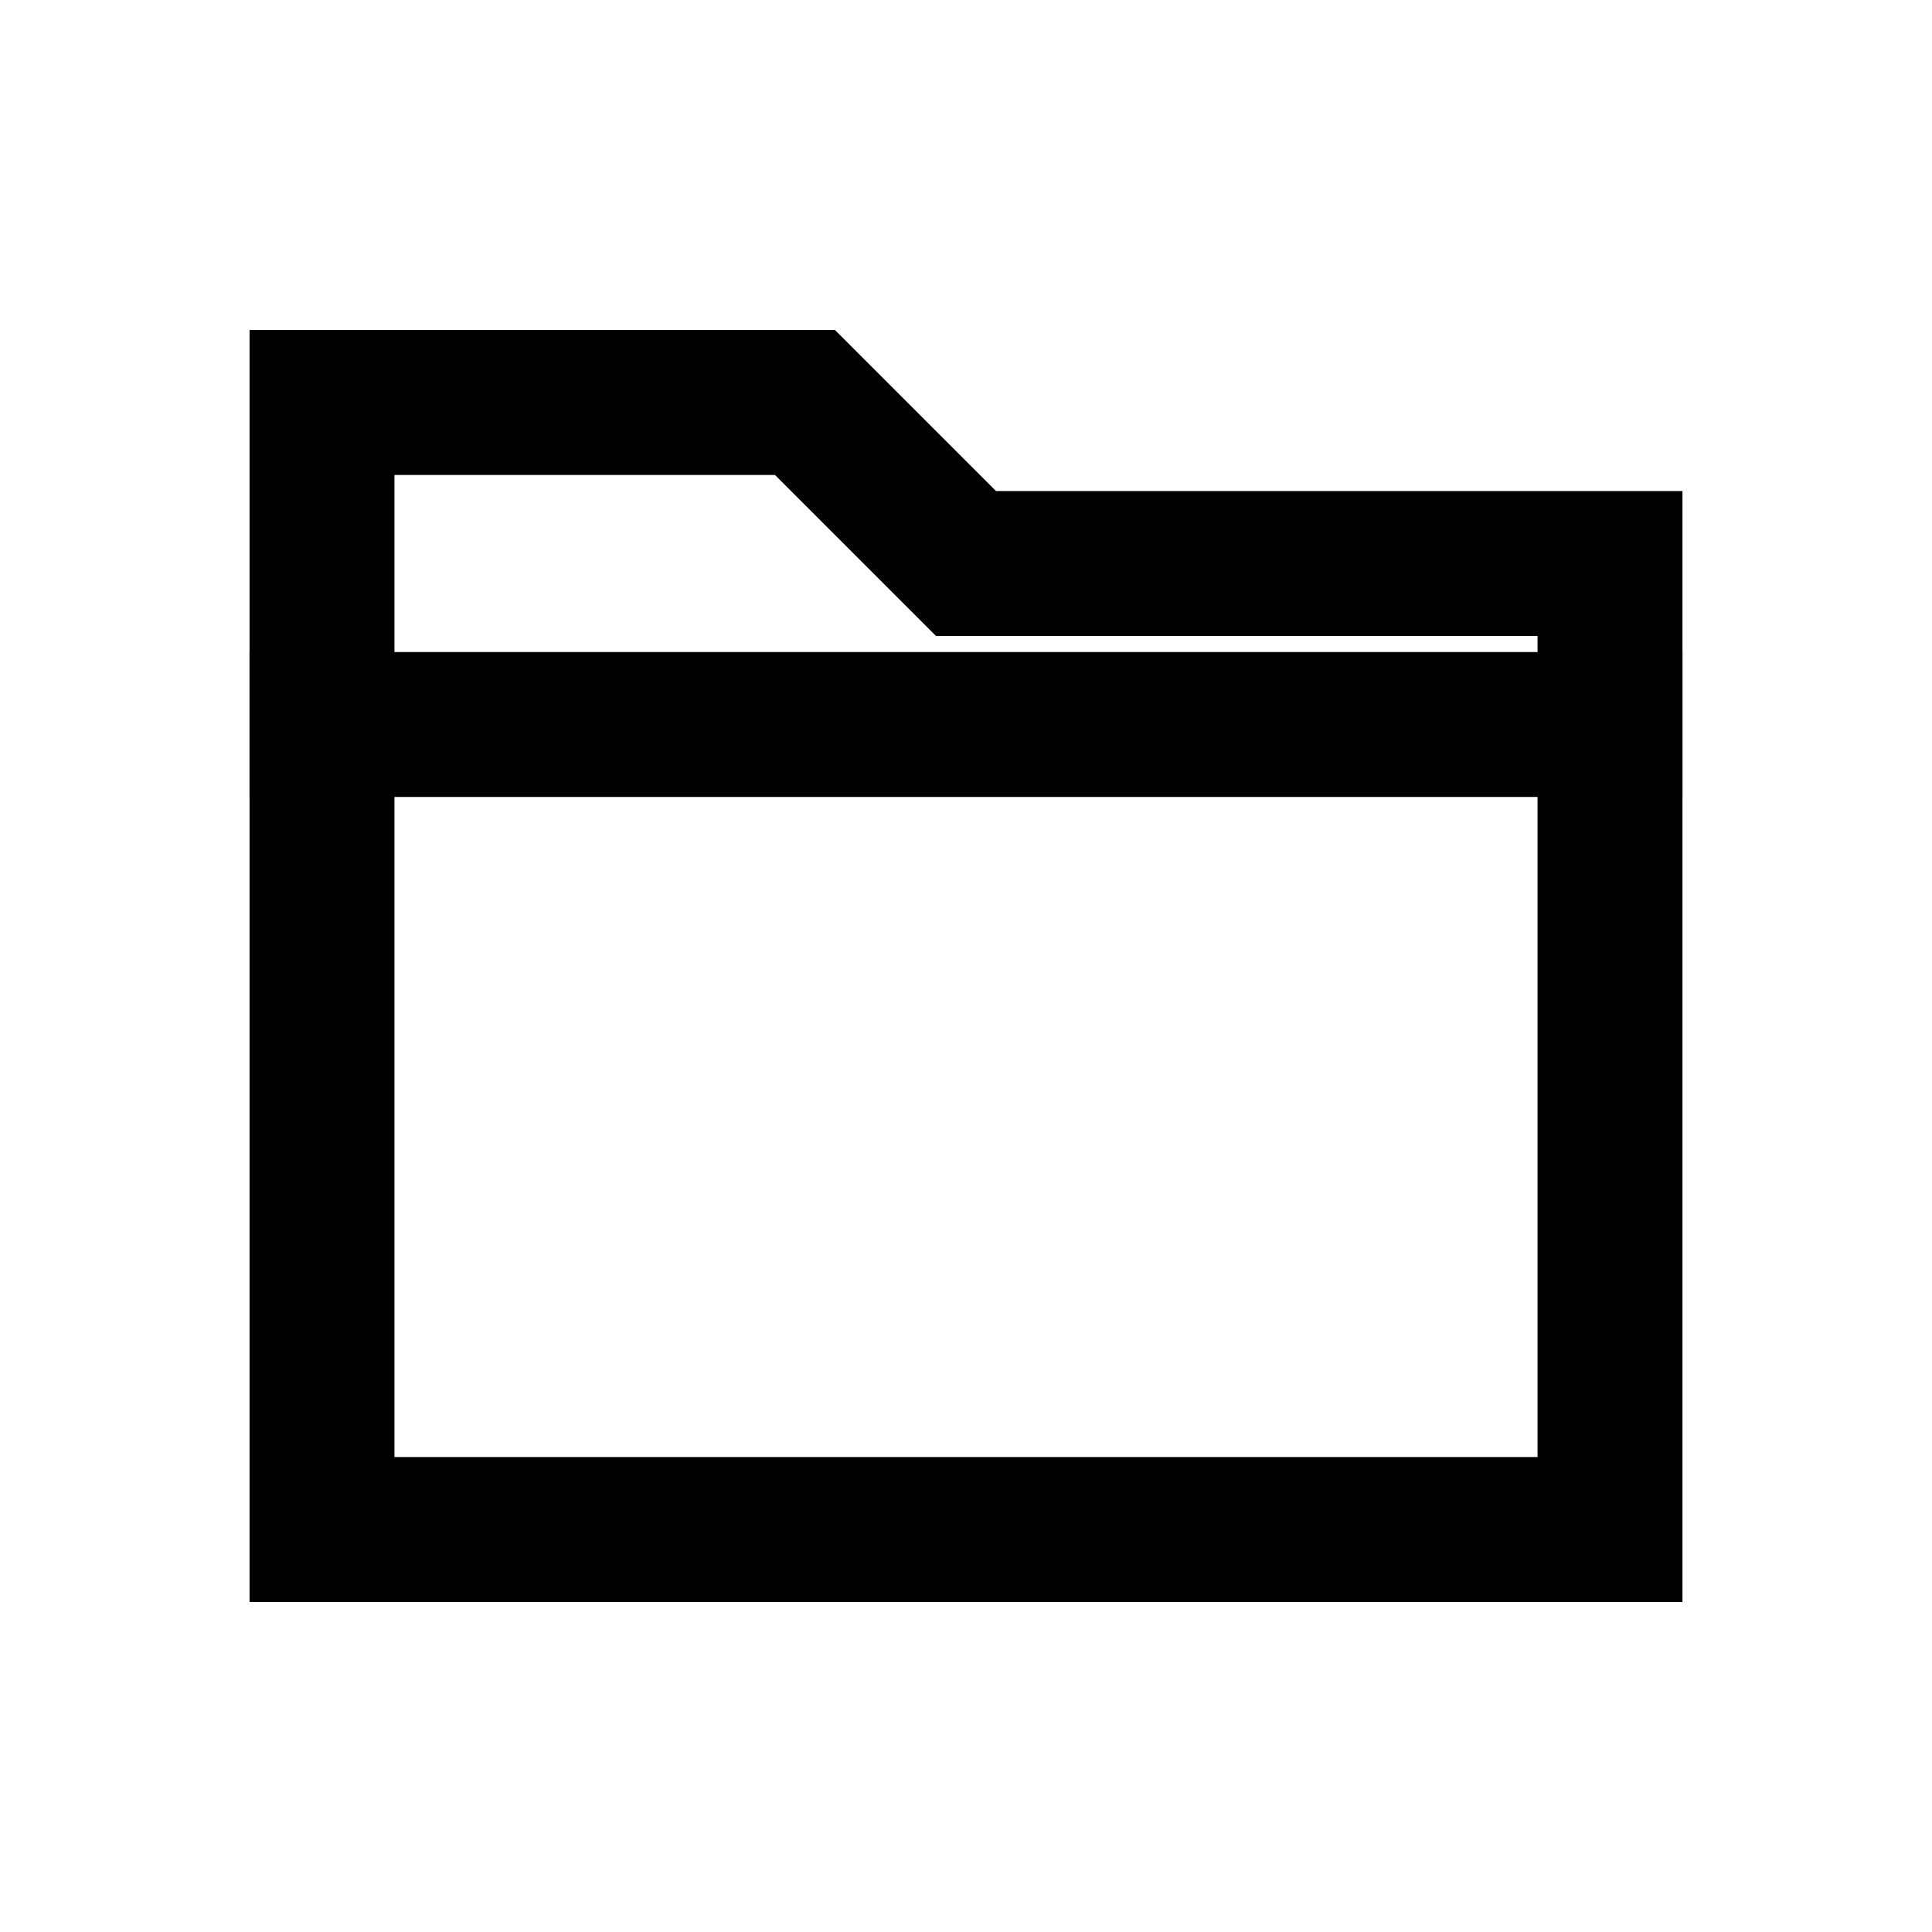
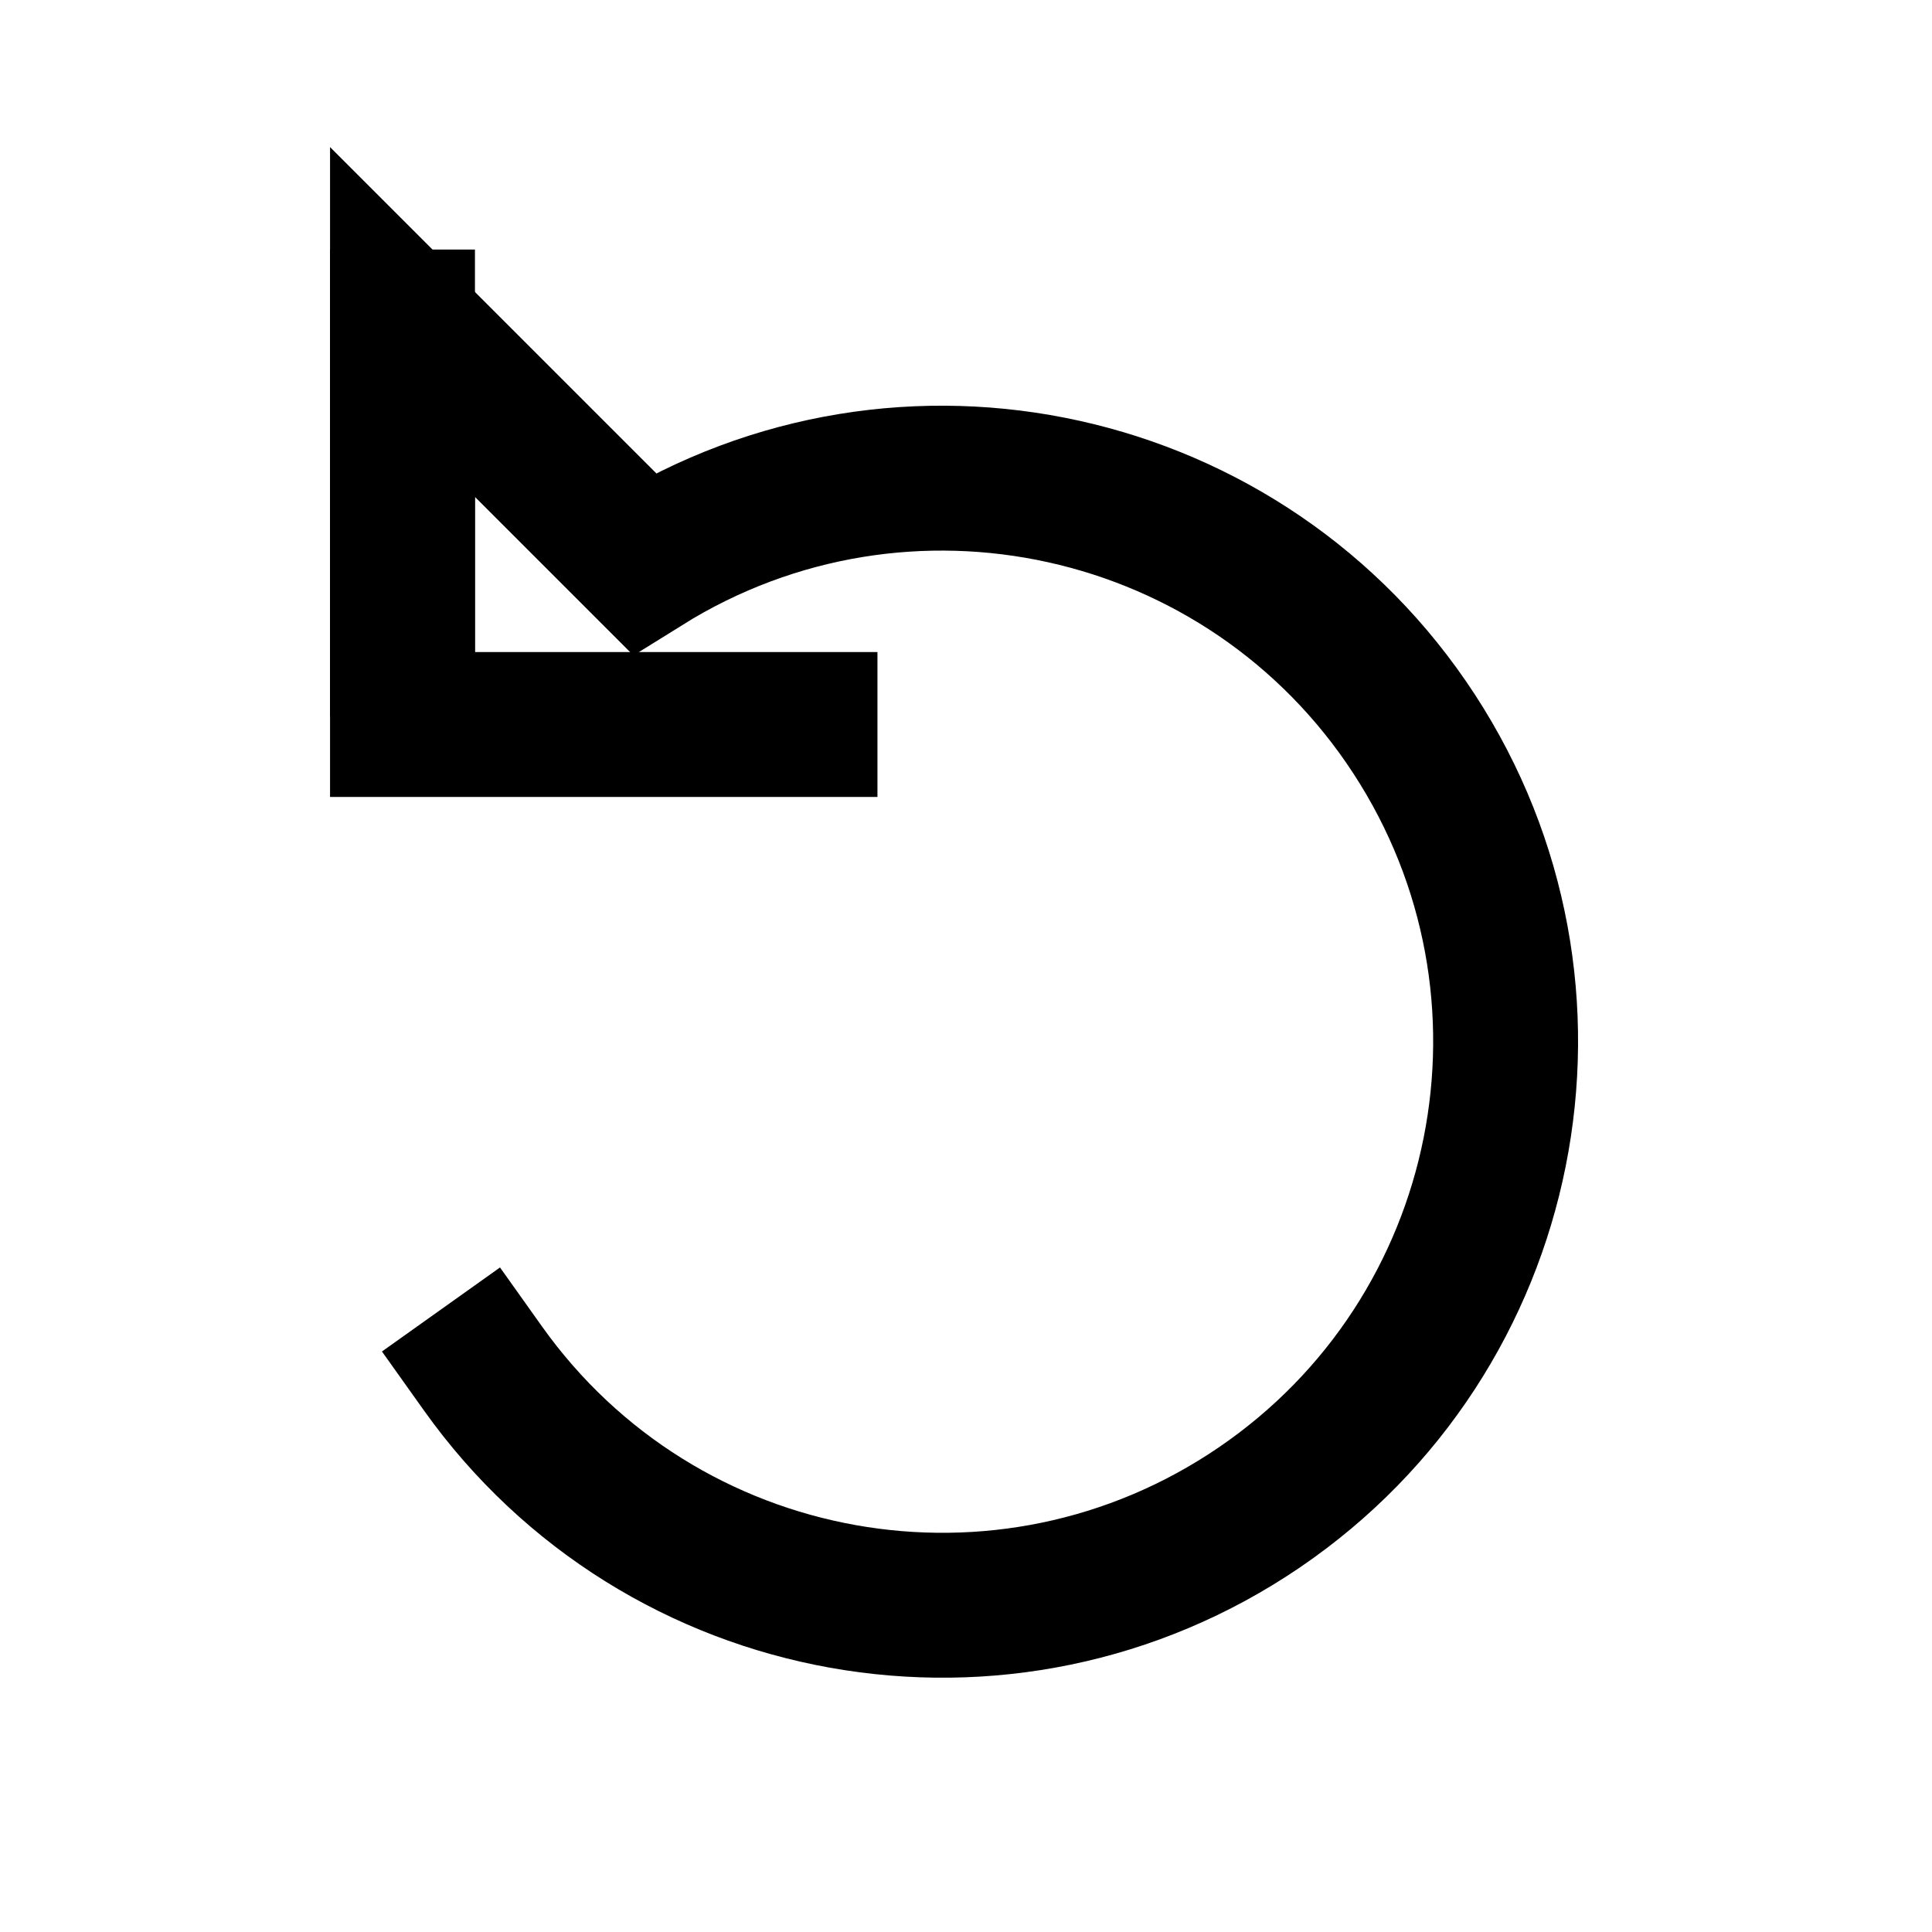
<svg xmlns="http://www.w3.org/2000/svg" viewBox="0 0 24 24" fill="none" stroke="currentColor" stroke-width="1.8" stroke-linecap="square" stroke-linejoin="miter">
-   <path d="M4 5h6l2 2h8v12H4z" />
-   <path d="M4 9h16" />
+   <path d="M5 8V4l3 3a7 7 0 1 1-2 10" />
+   <path d="M5 4v5h5" />
</svg>
